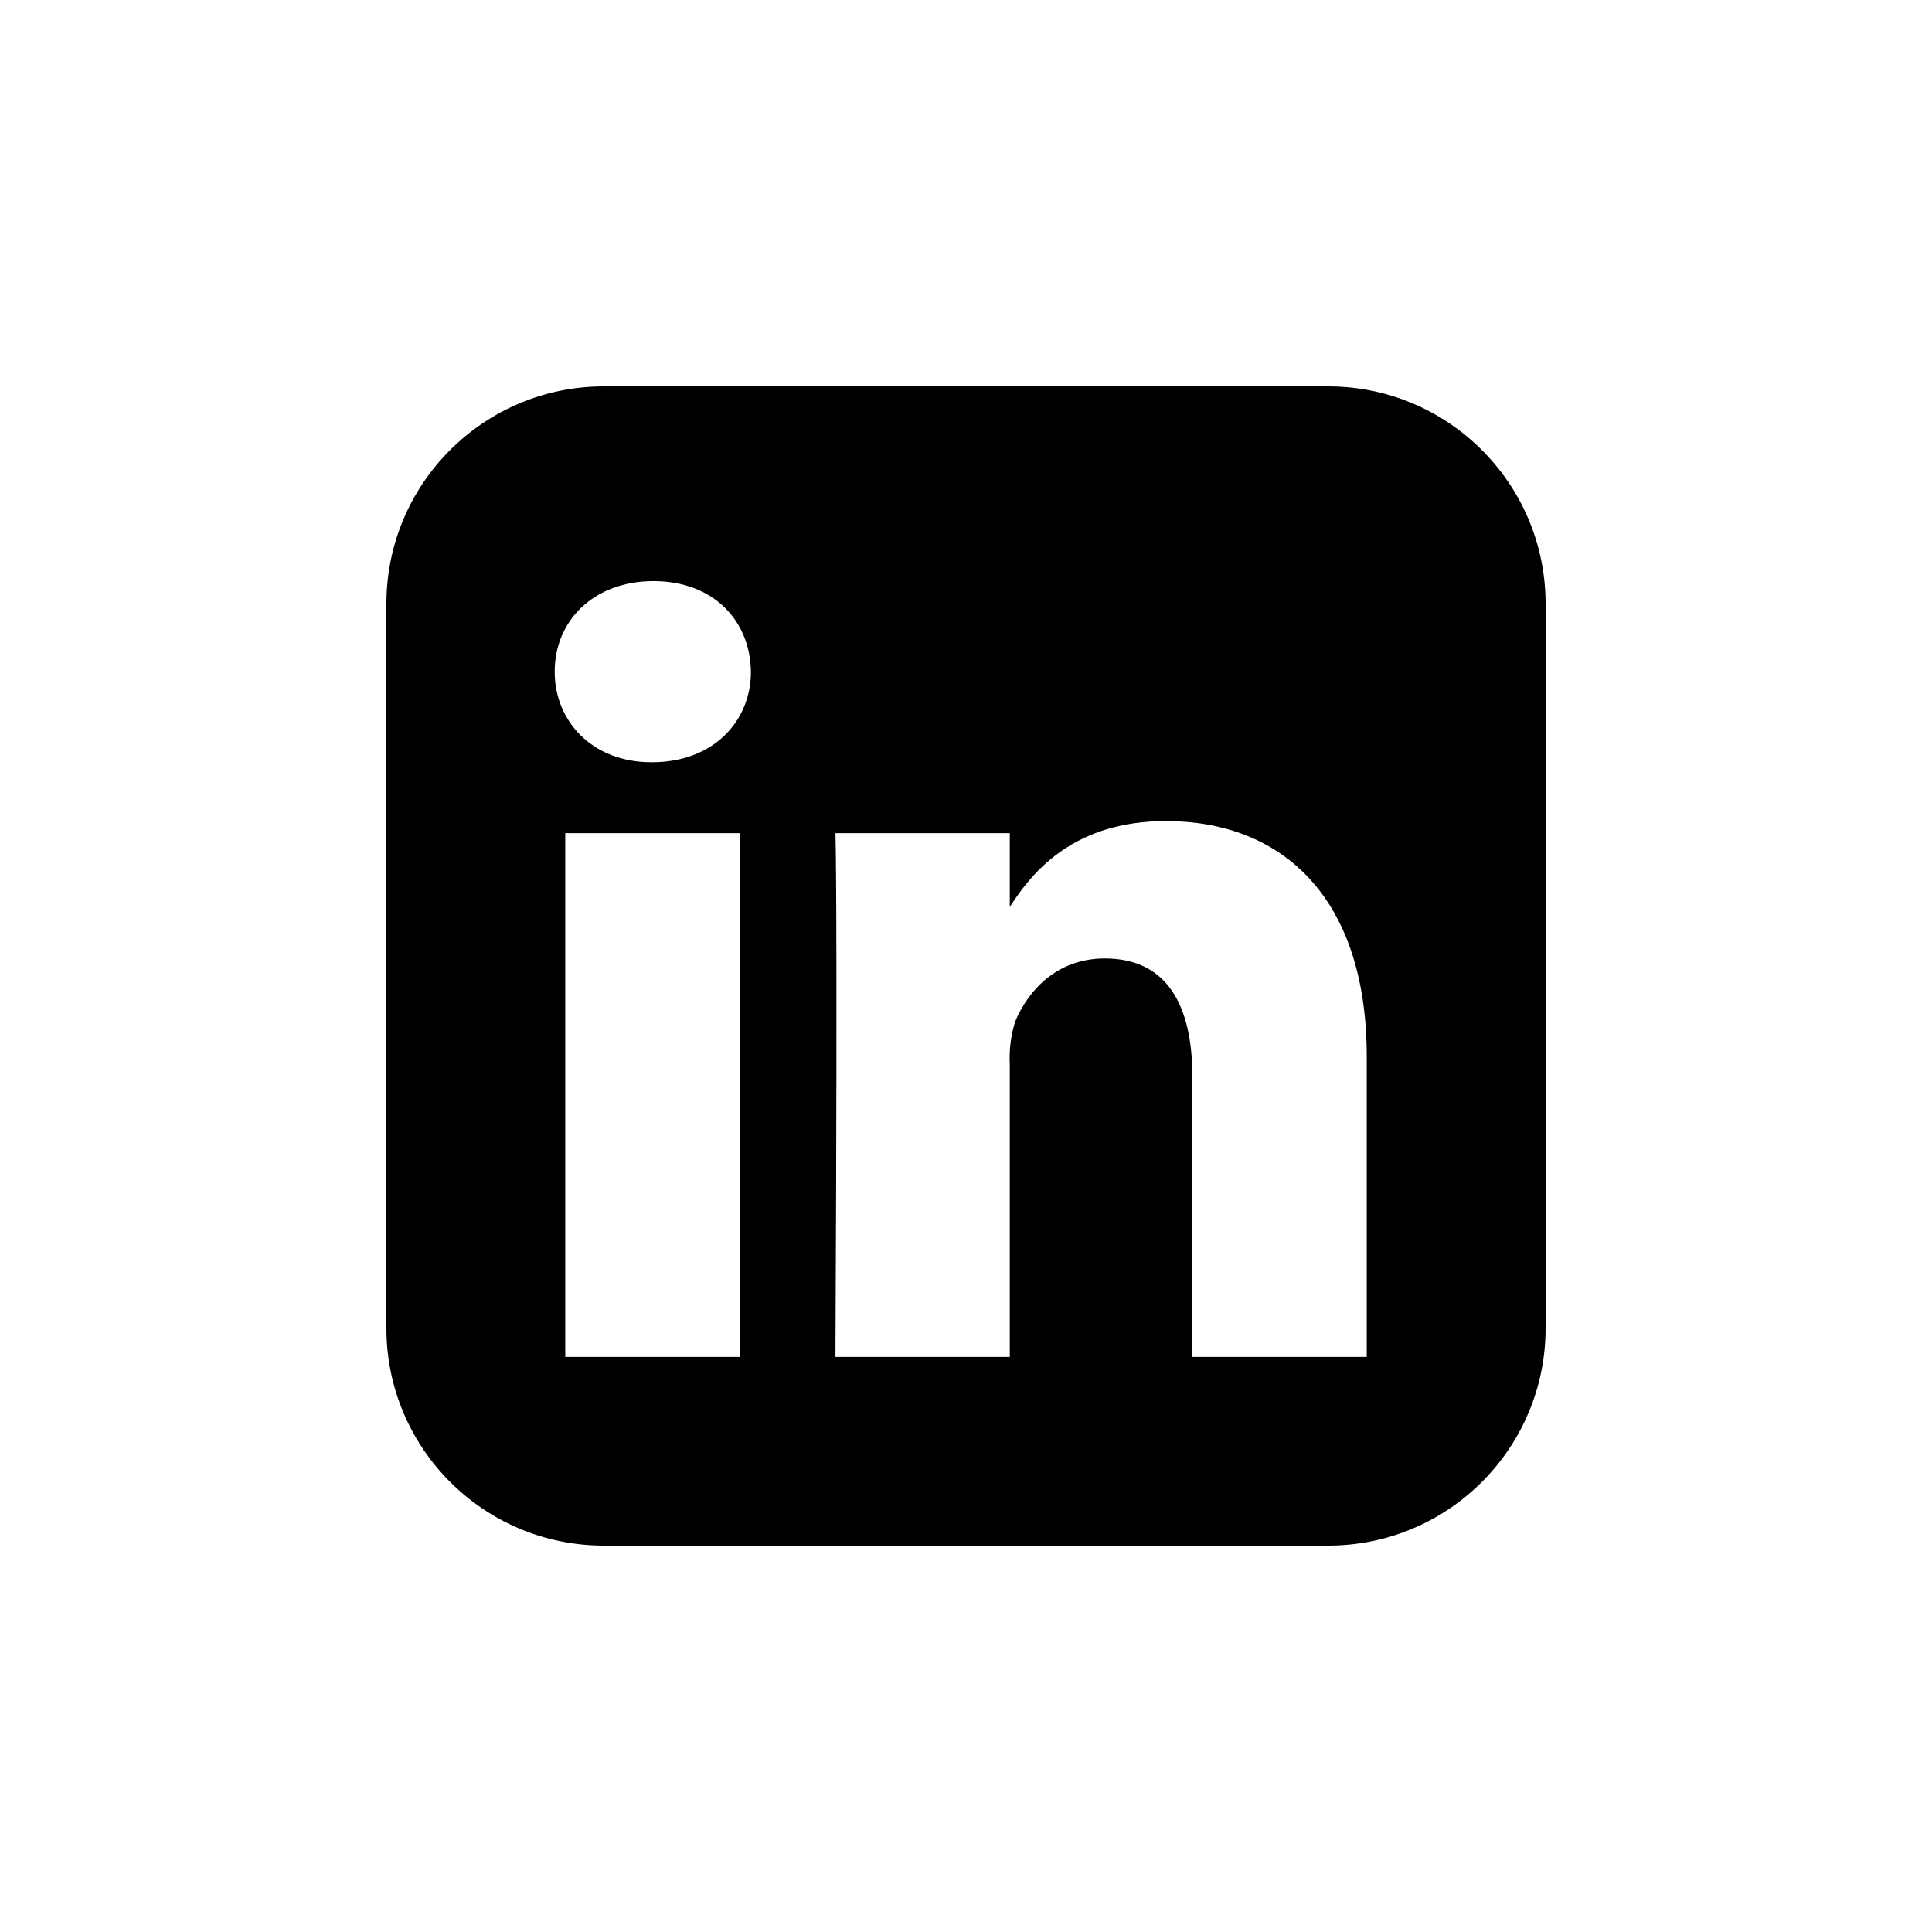
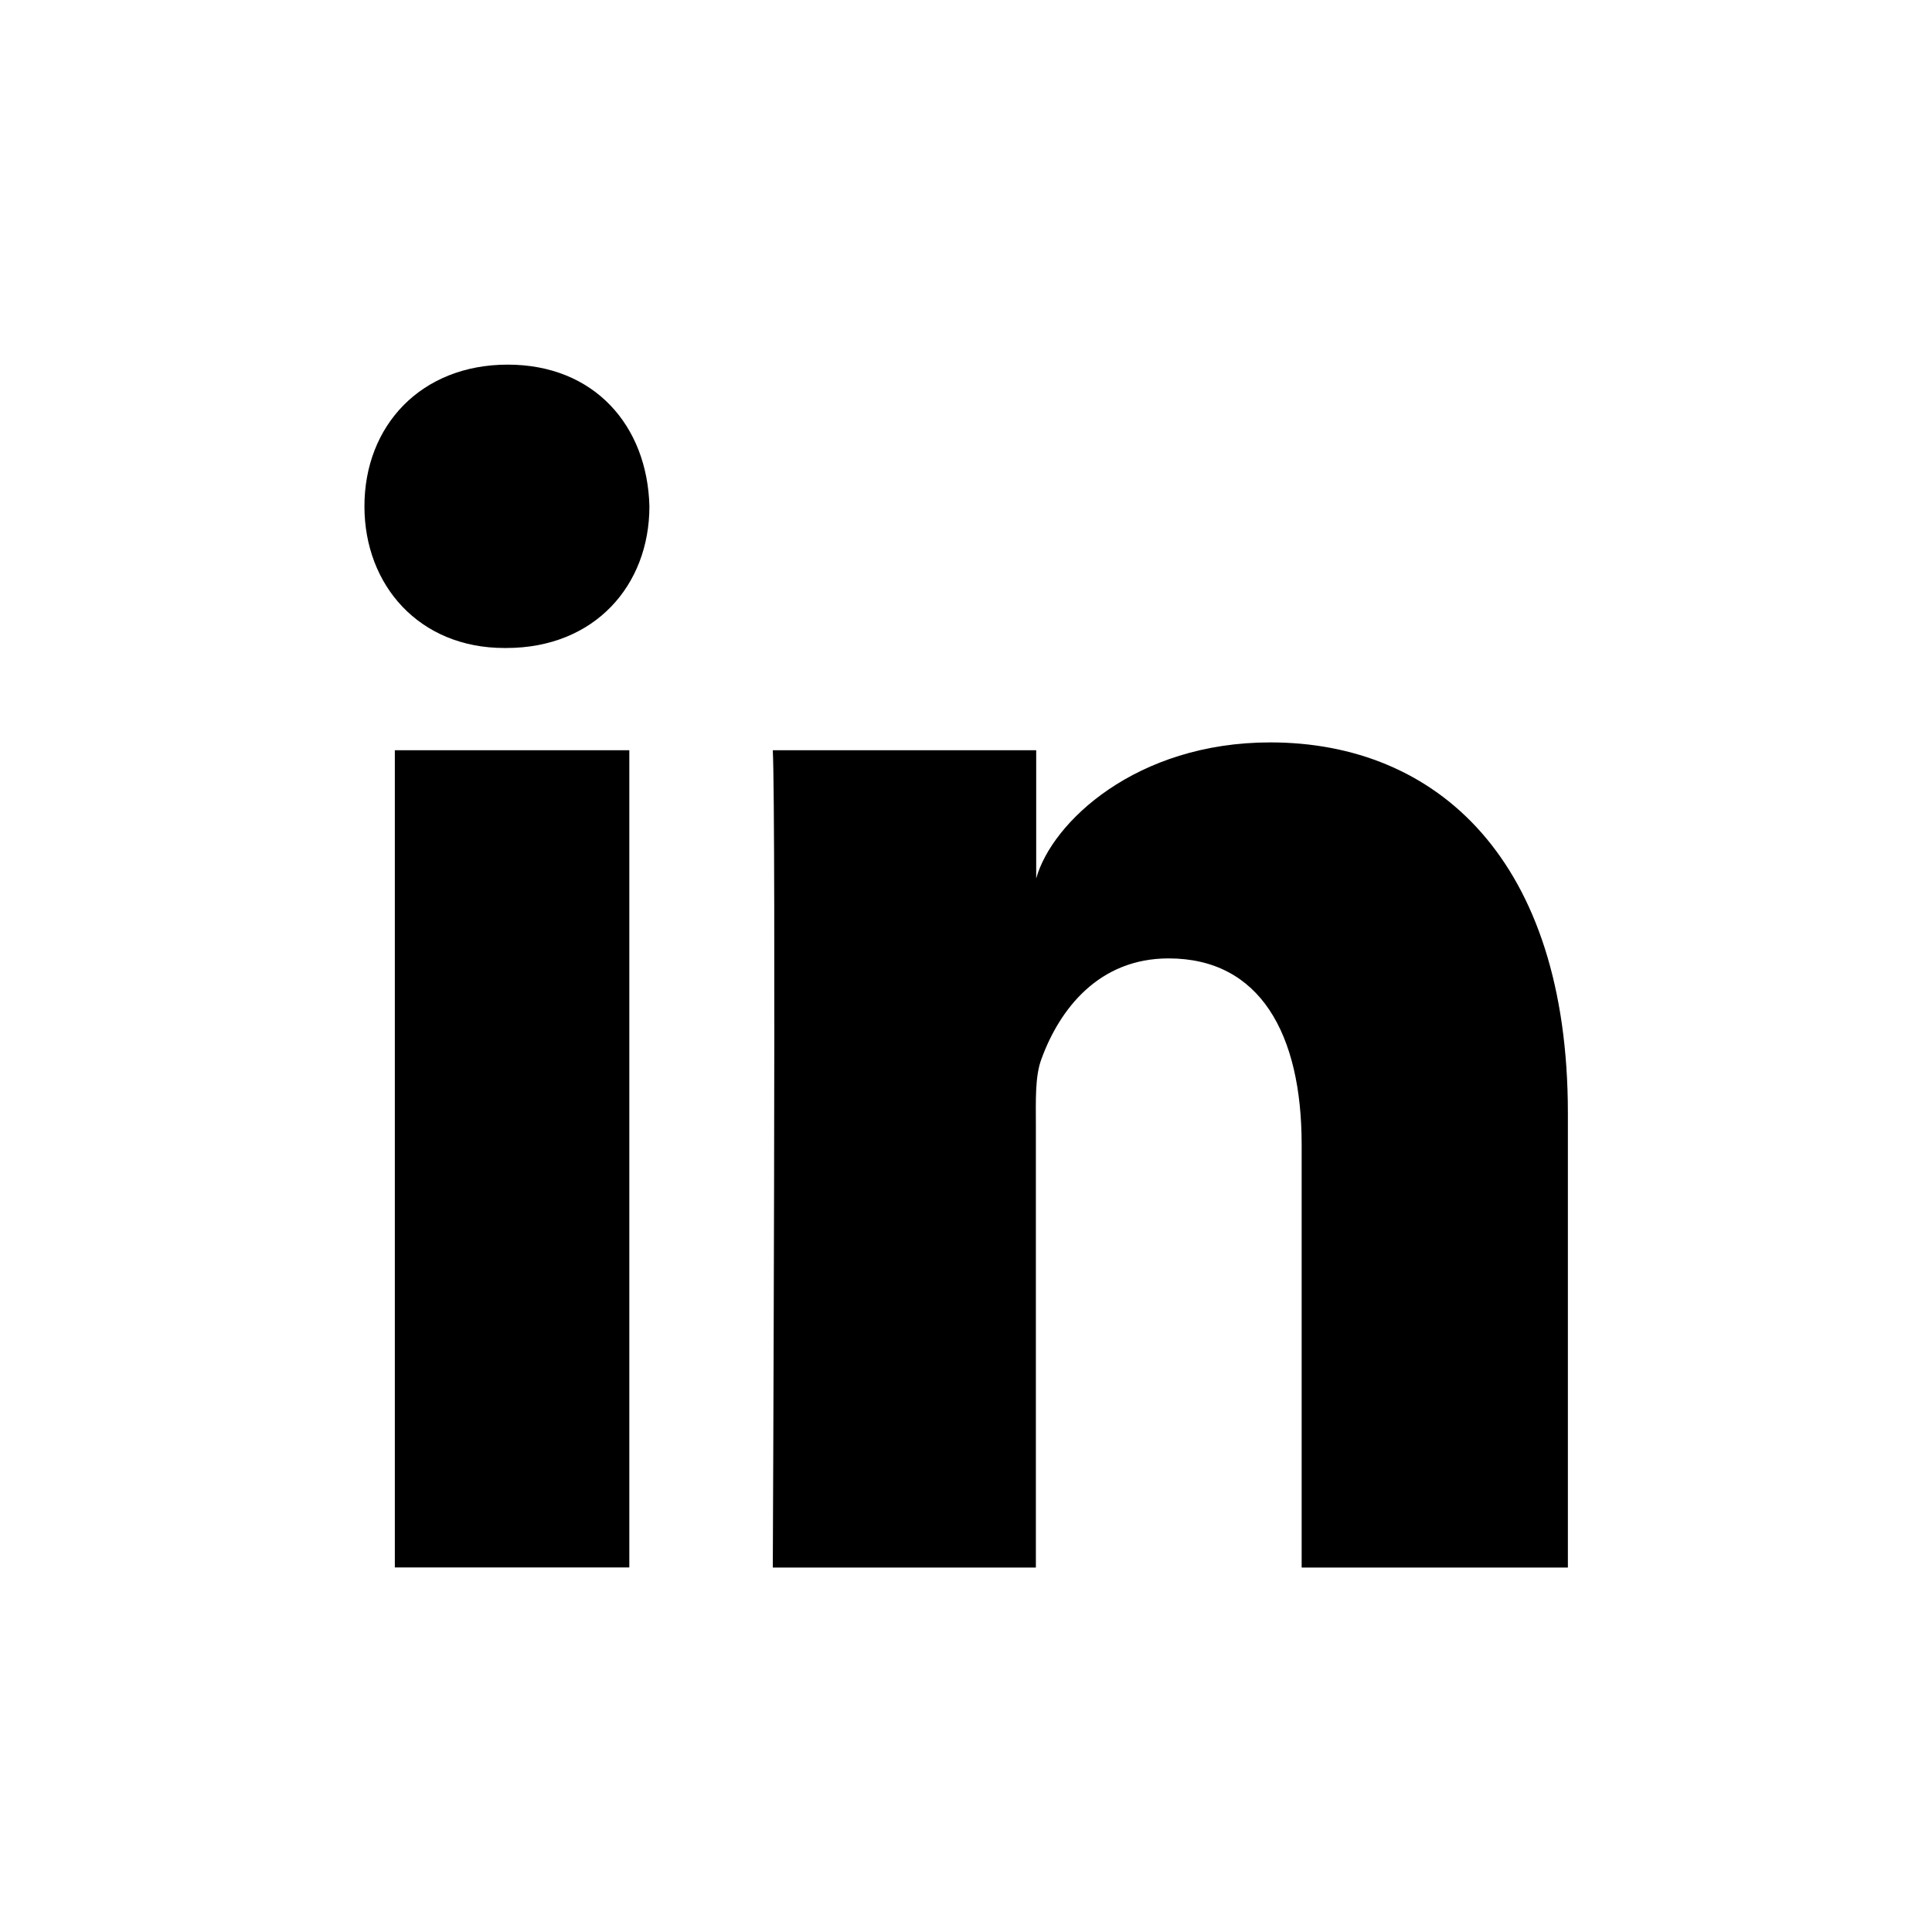
<svg xmlns="http://www.w3.org/2000/svg" viewBox="0 0 300 300">
-   <defs>
-     <style>.a{fill-rule:evenodd;}</style>
-   </defs>
-   <path class="a" d="M206.25,60H93.75A33.759,33.759,0,0,0,60,93.75v112.5A33.759,33.759,0,0,0,93.75,240h112.5A33.759,33.759,0,0,0,240,206.25V93.75A33.759,33.759,0,0,0,206.25,60ZM114.844,210.703H87.773V129.375h27.07ZM101.25,118.359h-.117c-9.141,0-15-6.328-15-14.062,0-7.969,6.094-14.062,15.352-14.062s15,6.094,15.117,14.062C116.602,112.031,110.742,118.359,101.25,118.359Zm110.977,92.344H185.156V167.227c0-11.016-3.867-18.398-13.594-18.398-7.5,0-11.953,5.039-13.945,9.844a19.012,19.012,0,0,0-.82,6.562v45.469H129.727c.352-73.711,0-81.328,0-81.328h27.07v11.464C160.363,135.237,166.841,127.5,181.055,127.5c17.812,0,31.172,11.602,31.172,36.562Z" />
+   <path d="M61.31,116.5H97.72V243.39H61.31Zm17.27-15.88h-.26c-13.18,0-21.73-9.7-21.73-22,0-12.54,8.8-22,22.25-22s21.69,9.49,22,22c0,12.29-8.52,22-22.21,22ZM243.41,243.41H202.12V177.73c0-17.19-6.46-28.91-20.66-28.91-10.87,0-16.91,7.9-19.72,15.55-1.05,2.72-.89,6.54-.89,10.37v68.67H120s.53-116.34,0-126.91h40.9v19.91c2.42-8.71,15.49-21.13,36.35-21.13,25.88,0,46.21,18.26,46.21,57.55v70.58Z" style="fill-rule:evenodd" />
</svg>
